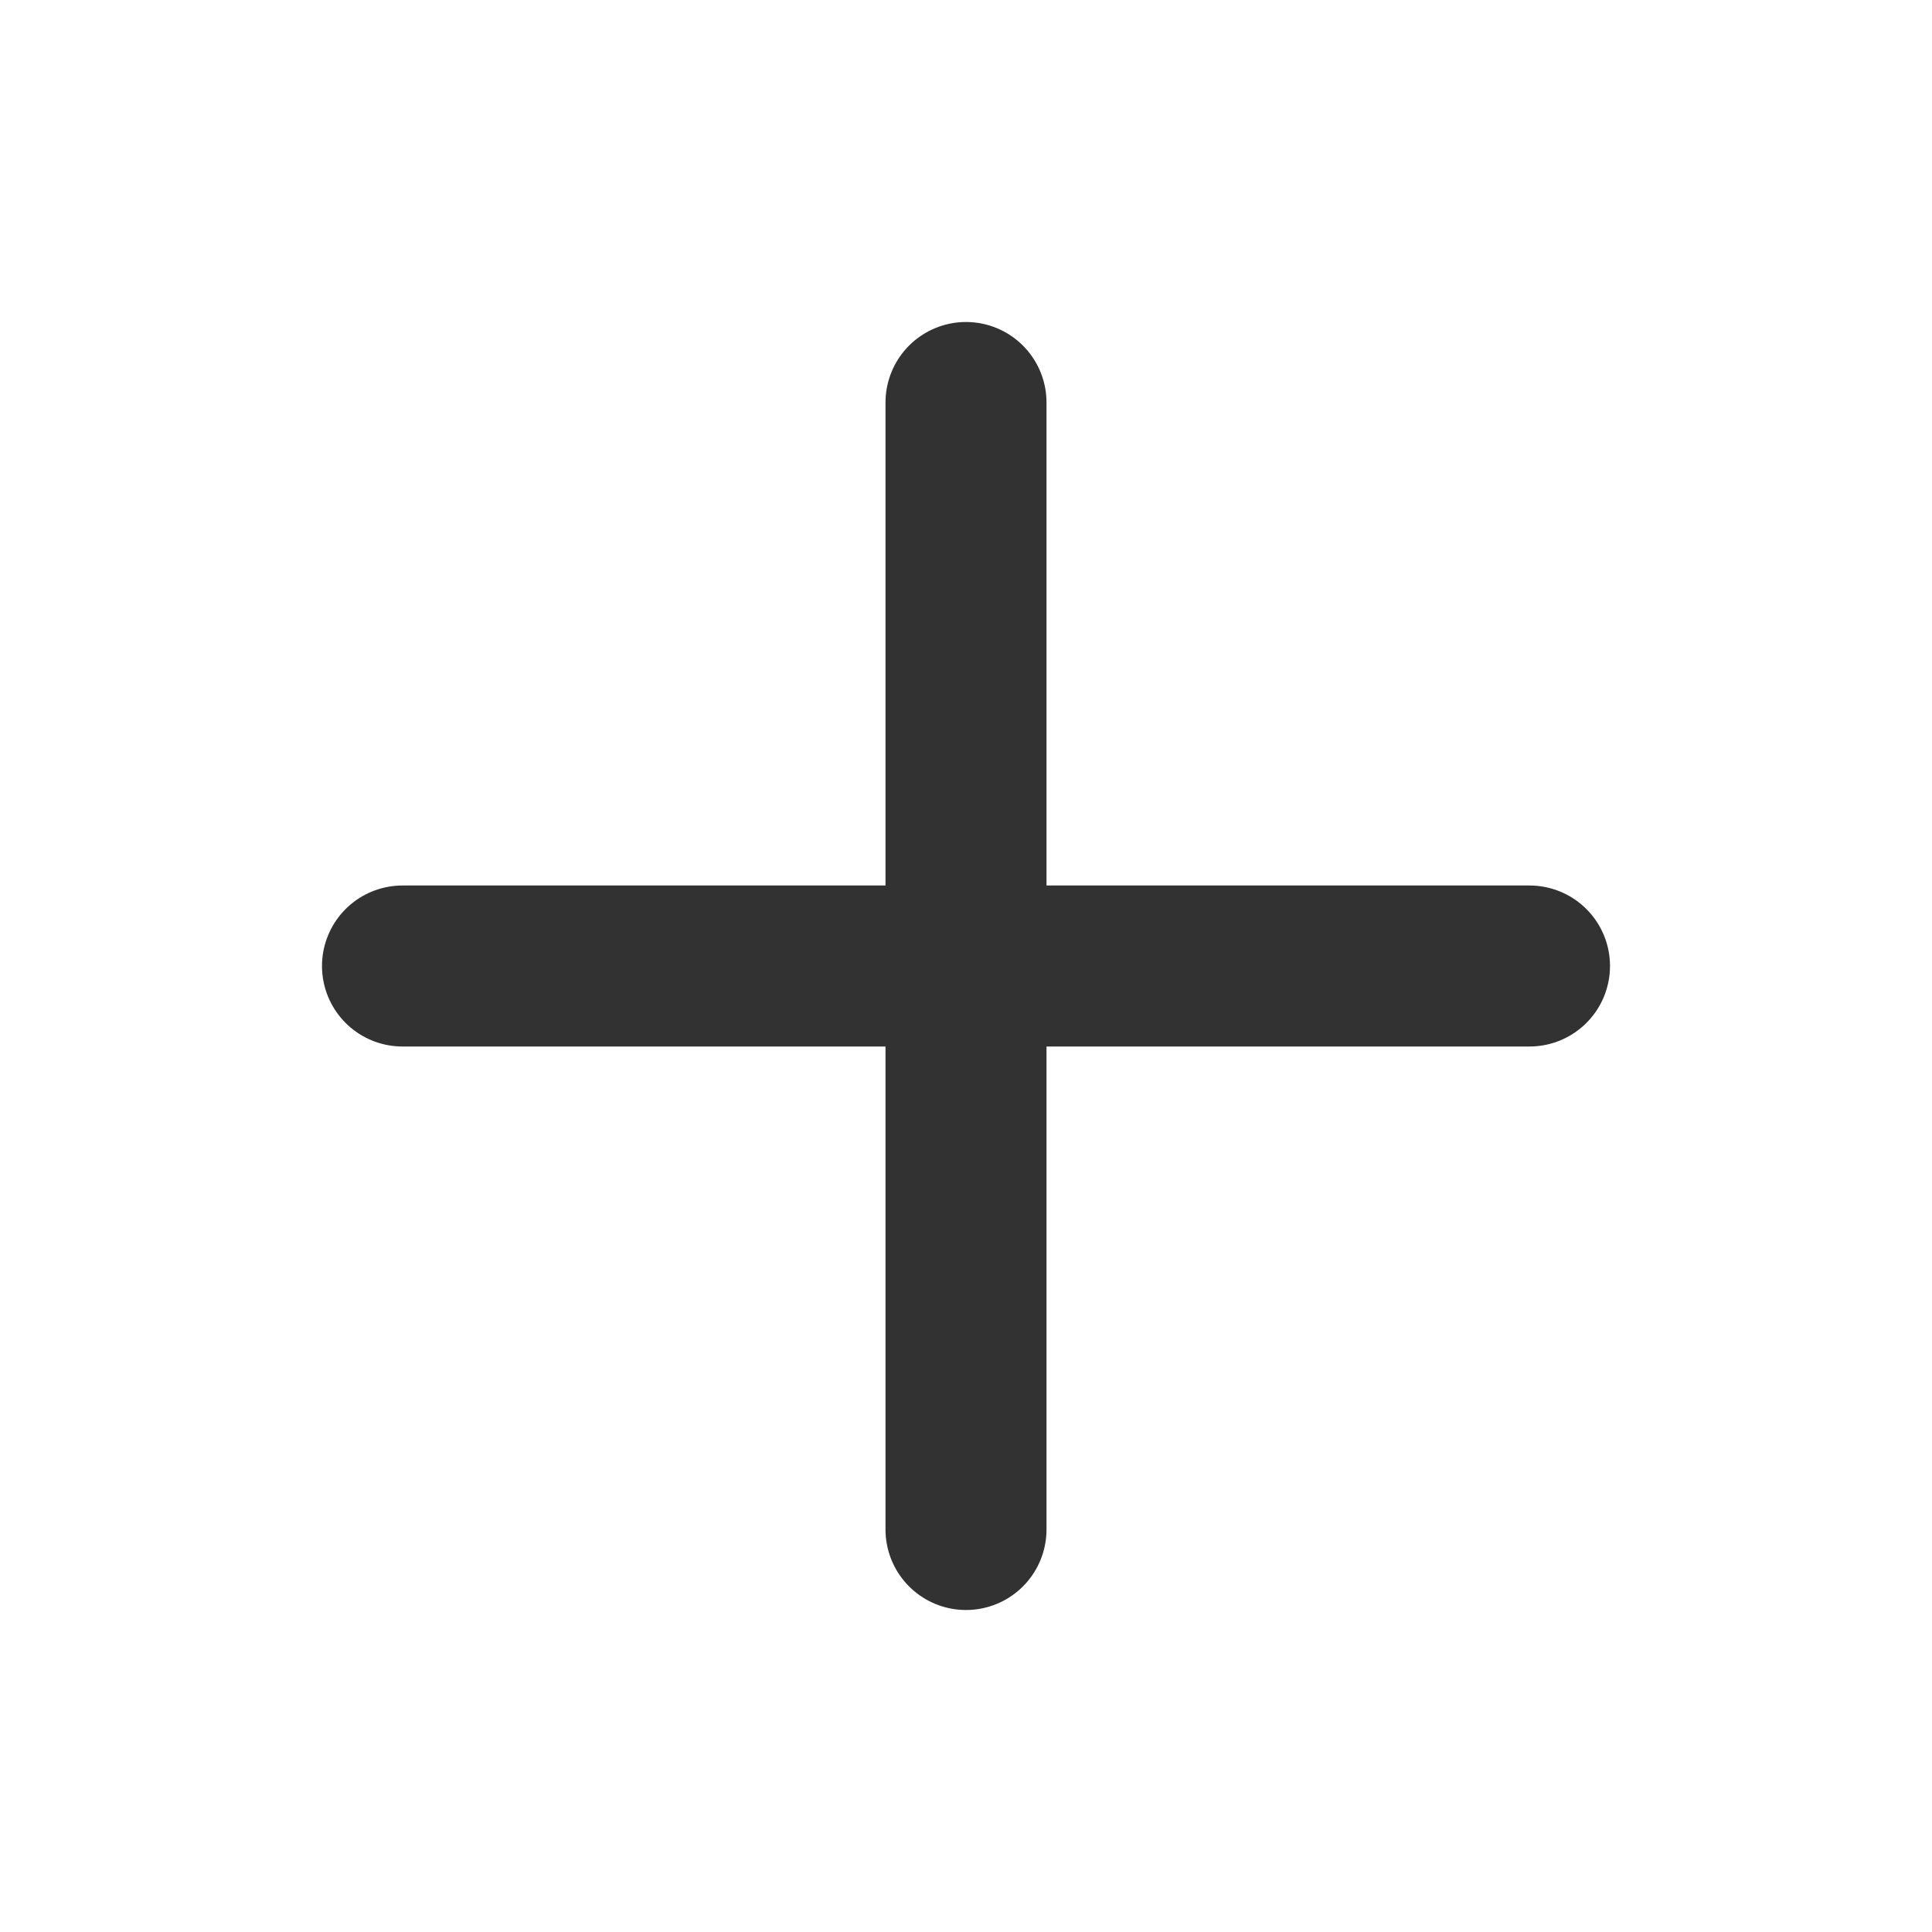
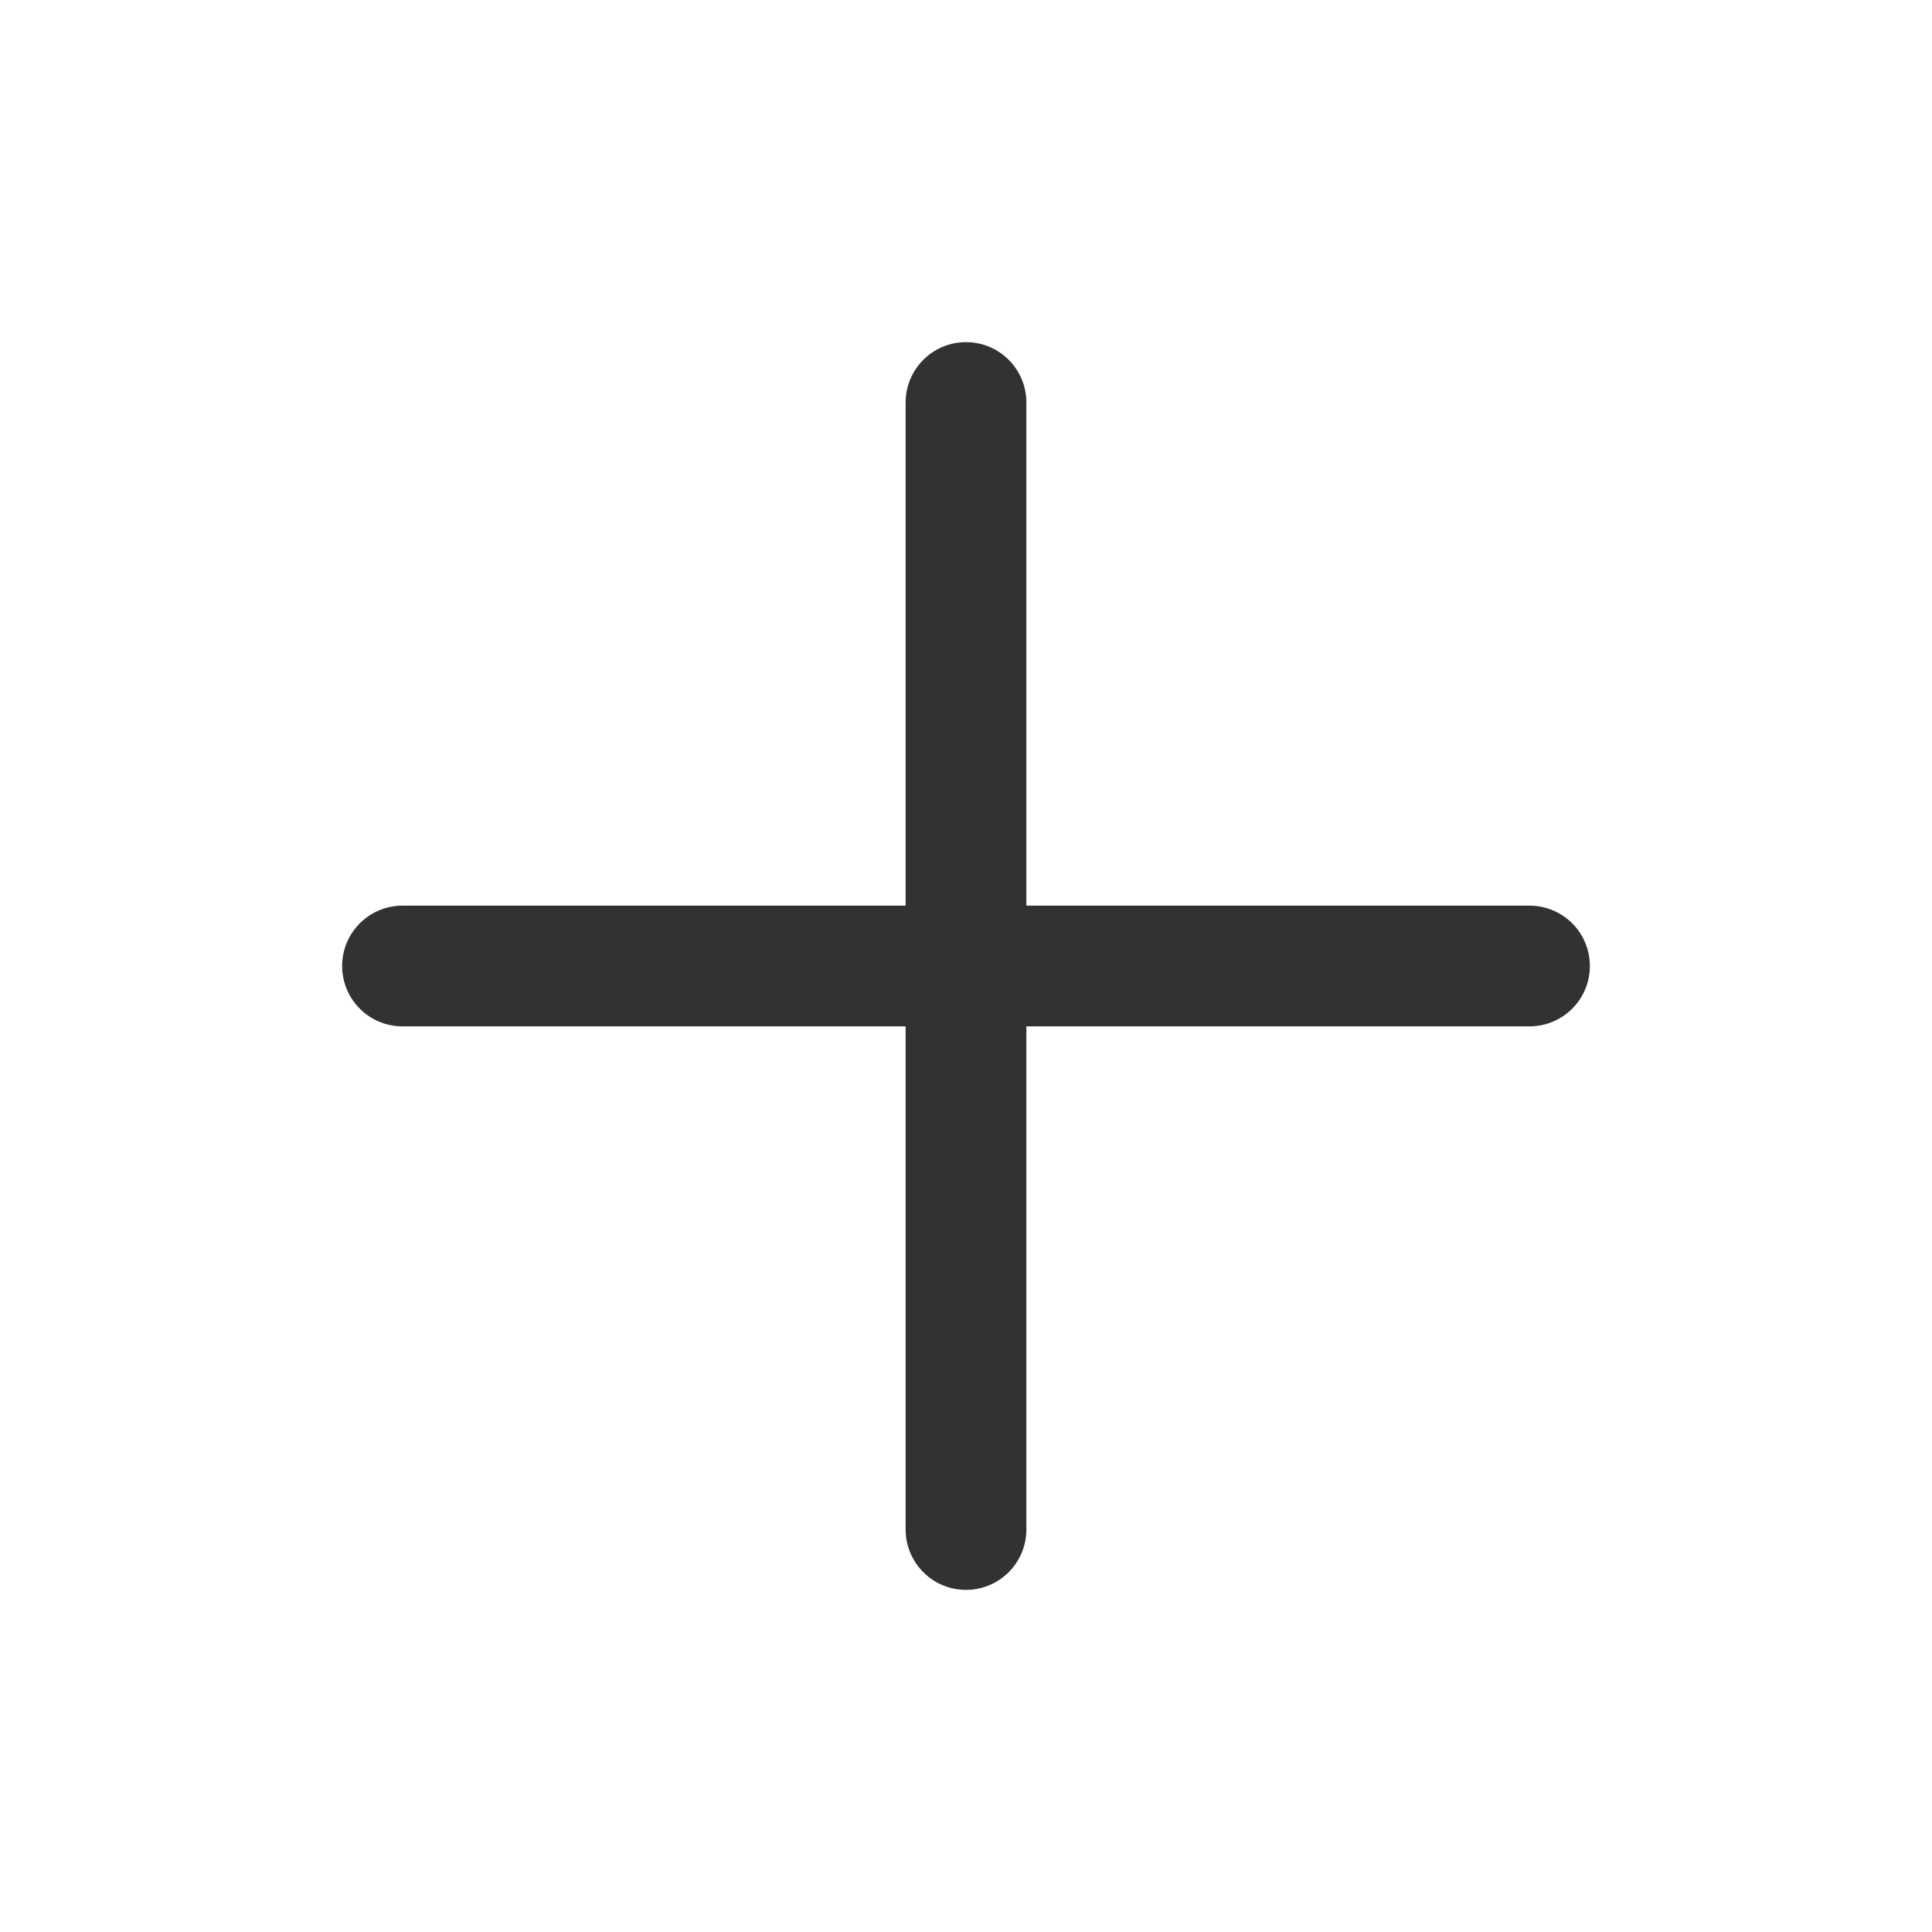
- <svg xmlns="http://www.w3.org/2000/svg" width="25" height="25" viewBox="0 0 24 24" fill="none">
-   <path d="M5 12H19" stroke="#323232" stroke-width="2" stroke-linecap="round" stroke-linejoin="round" />
-   <path d="M12 5L12 19" stroke="#323232" stroke-width="2" stroke-linecap="round" stroke-linejoin="round" />
+ <svg xmlns="http://www.w3.org/2000/svg" width="20" height="20" viewBox="0 0 24 24" fill="none">
+   <path d="M5 12H19" stroke="#323232" stroke-width="1.5" stroke-linecap="round" stroke-linejoin="round" />
+   <path d="M12 5L12 19" stroke="#323232" stroke-width="1.5" stroke-linecap="round" stroke-linejoin="round" />
</svg>
